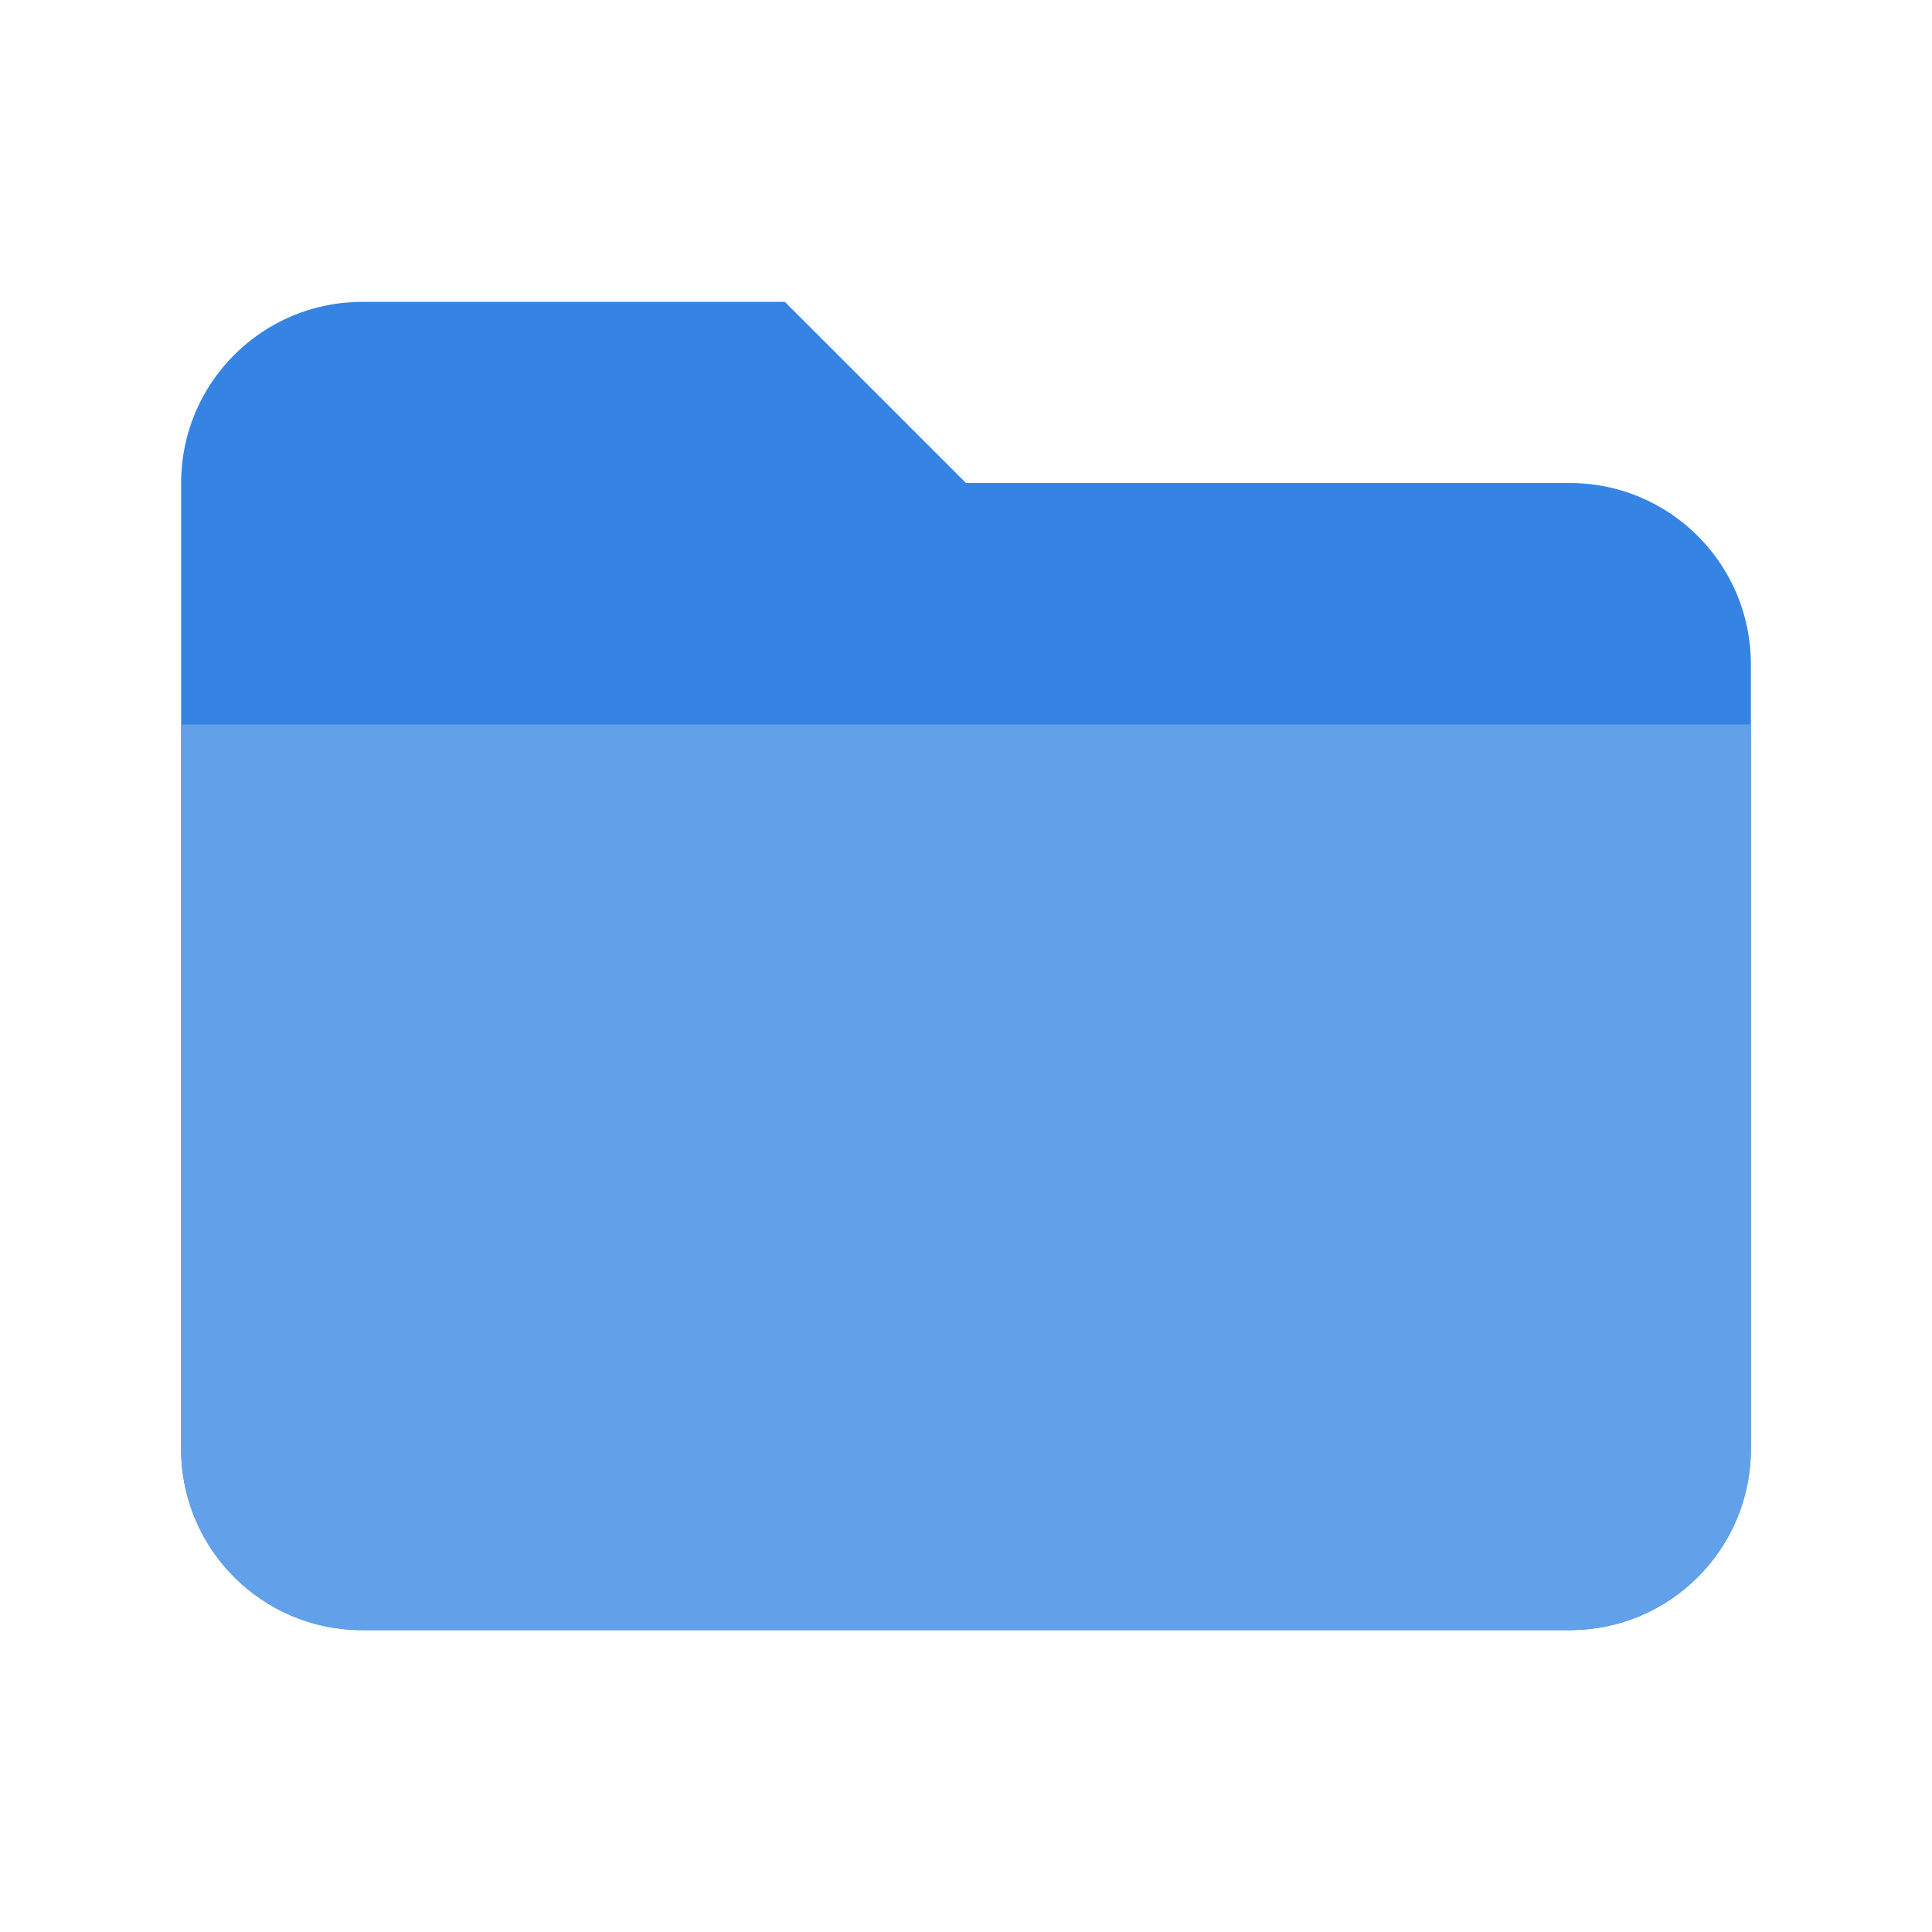
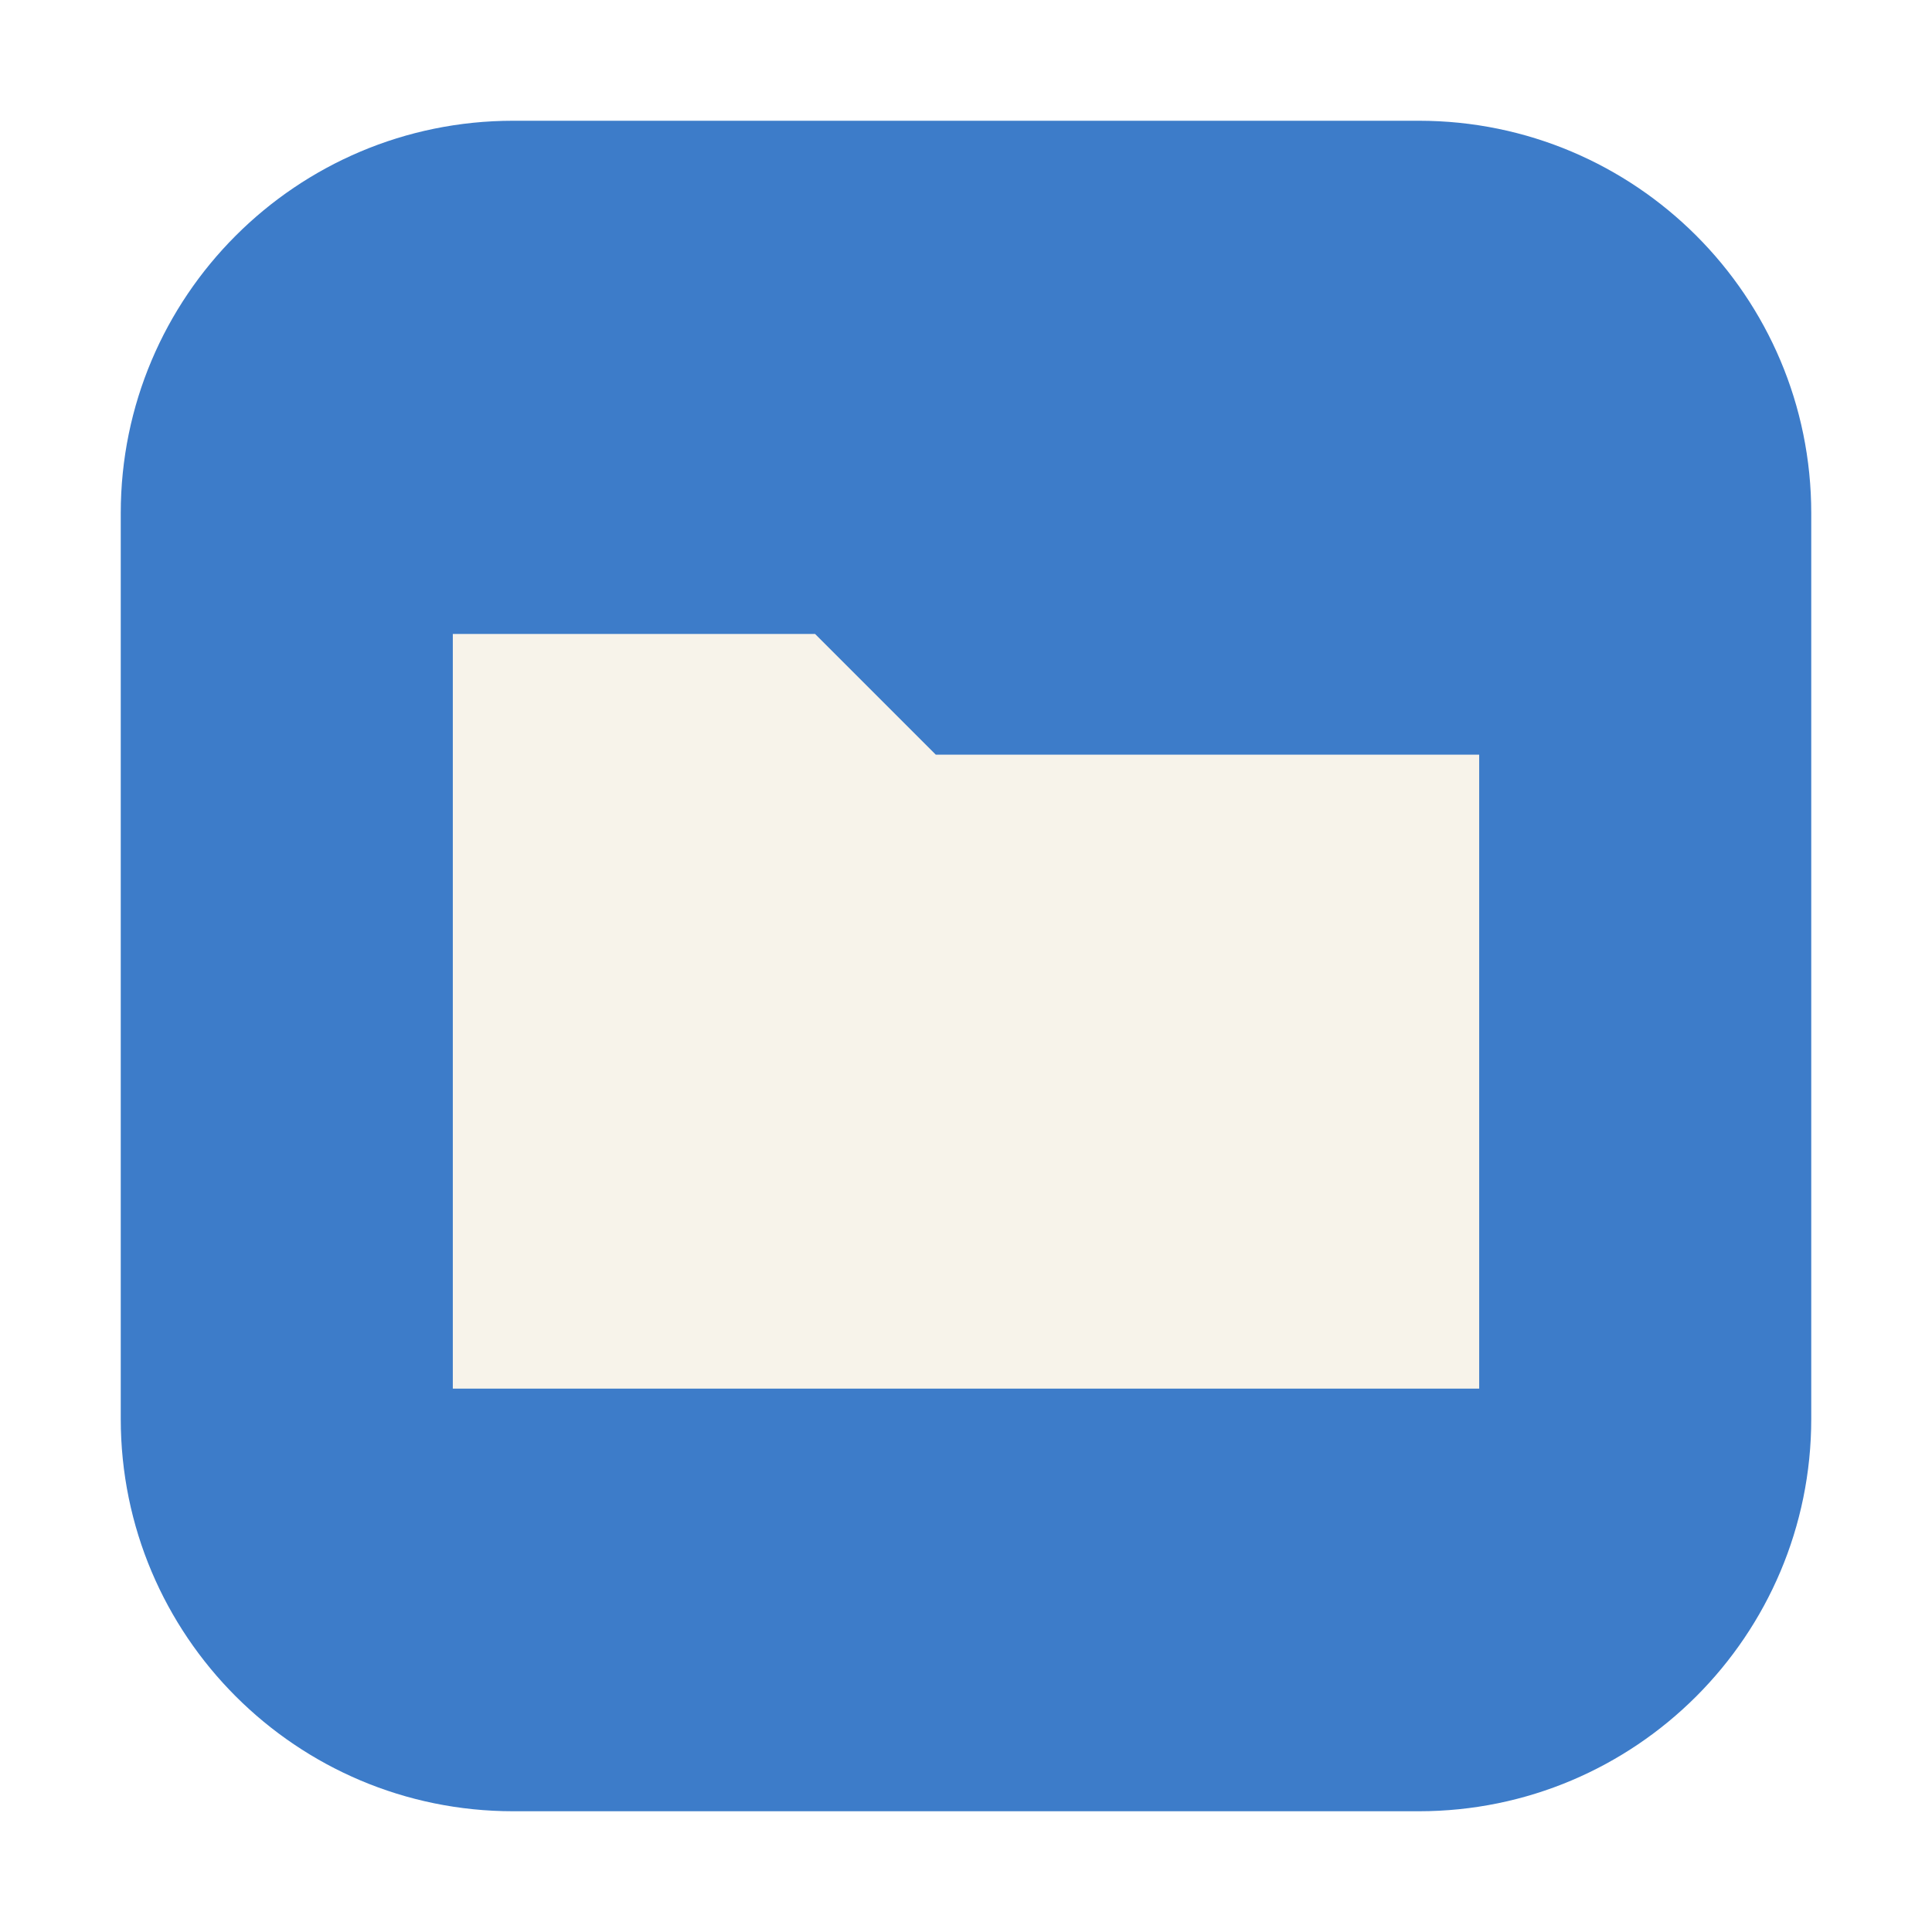
- <svg xmlns="http://www.w3.org/2000/svg" viewBox="0 0 64 64">
-   <path d="M6 16a6 6 0 0 1 6-6h14l6 6h20a6 6 0 0 1 6 6v26a6 6 0 0 1-6 6H12a6 6 0 0 1-6-6z" fill="#3584e4" />
-   <path d="M6 24h52v24a6 6 0 0 1-6 6H12a6 6 0 0 1-6-6z" fill="#62a0ea" />
+ <svg xmlns="http://www.w3.org/2000/svg" viewBox="0 0 128 128" width="128" height="128">
+   <rect x="8" y="8" width="112" height="112" rx="26" fill="#3d7cc9" />
+   <path d="M30 42 h24 l8 8 h36 v42 h-68 z" fill="#f7f3ea" />
</svg>
